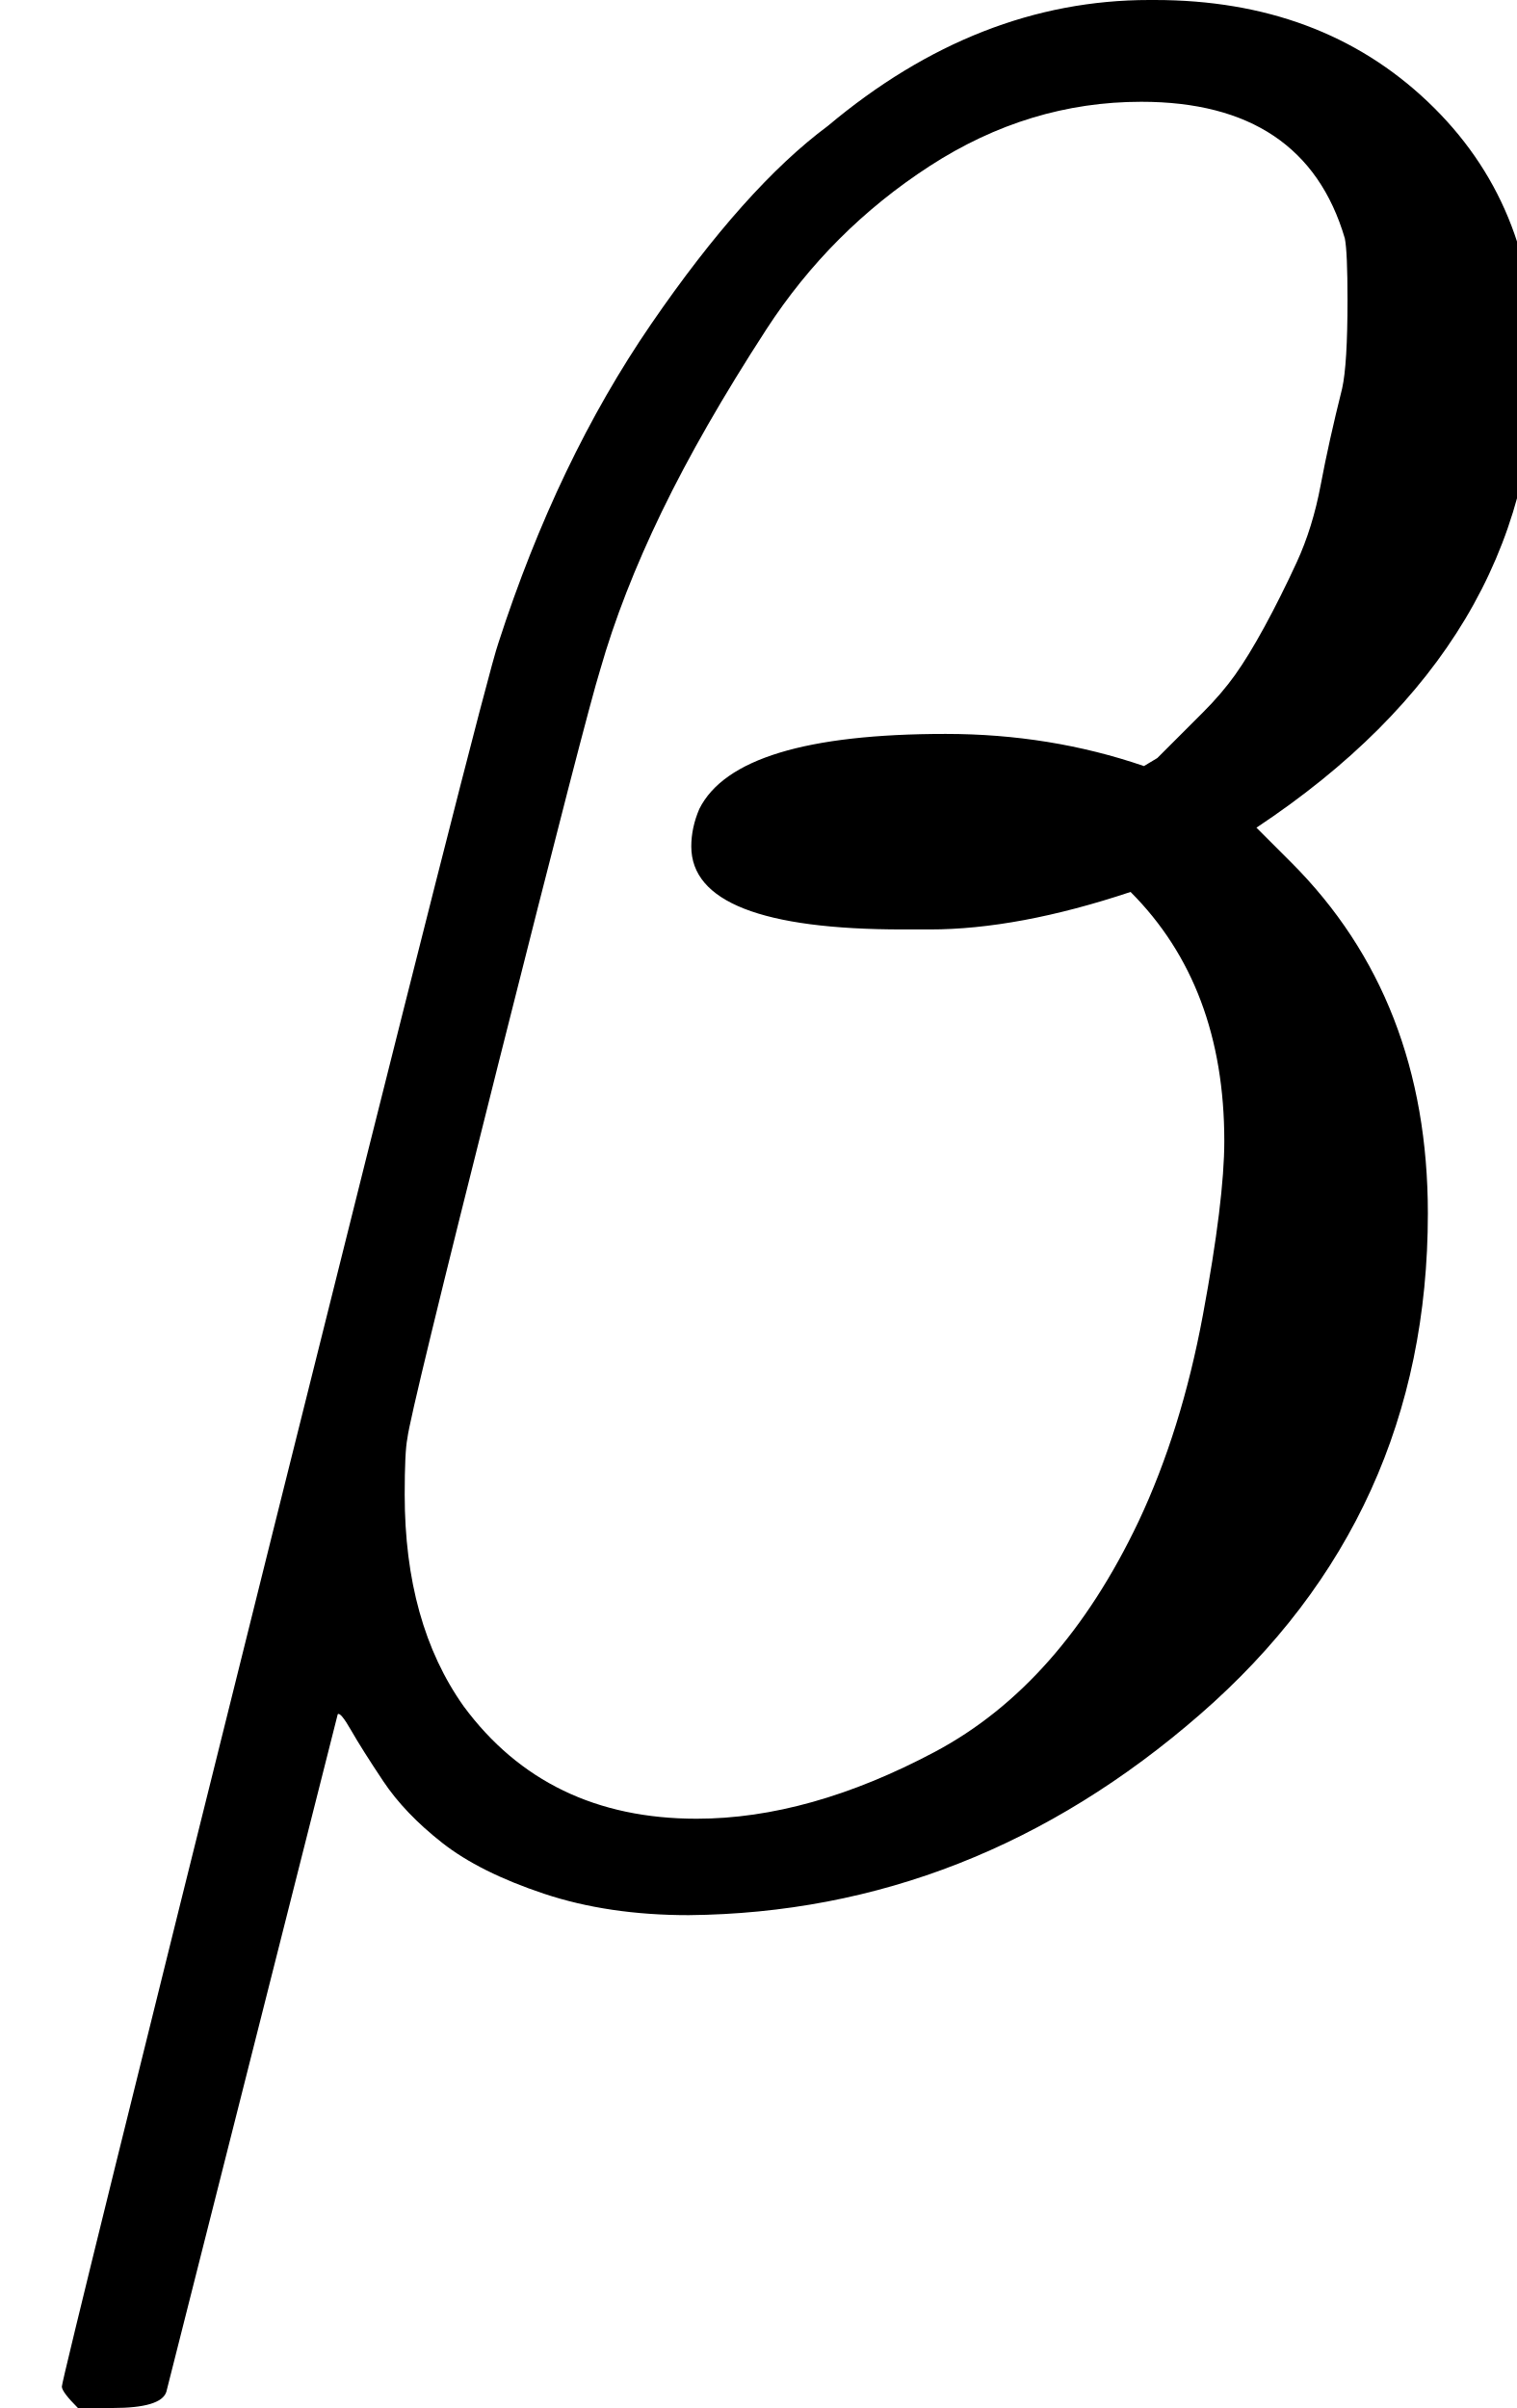
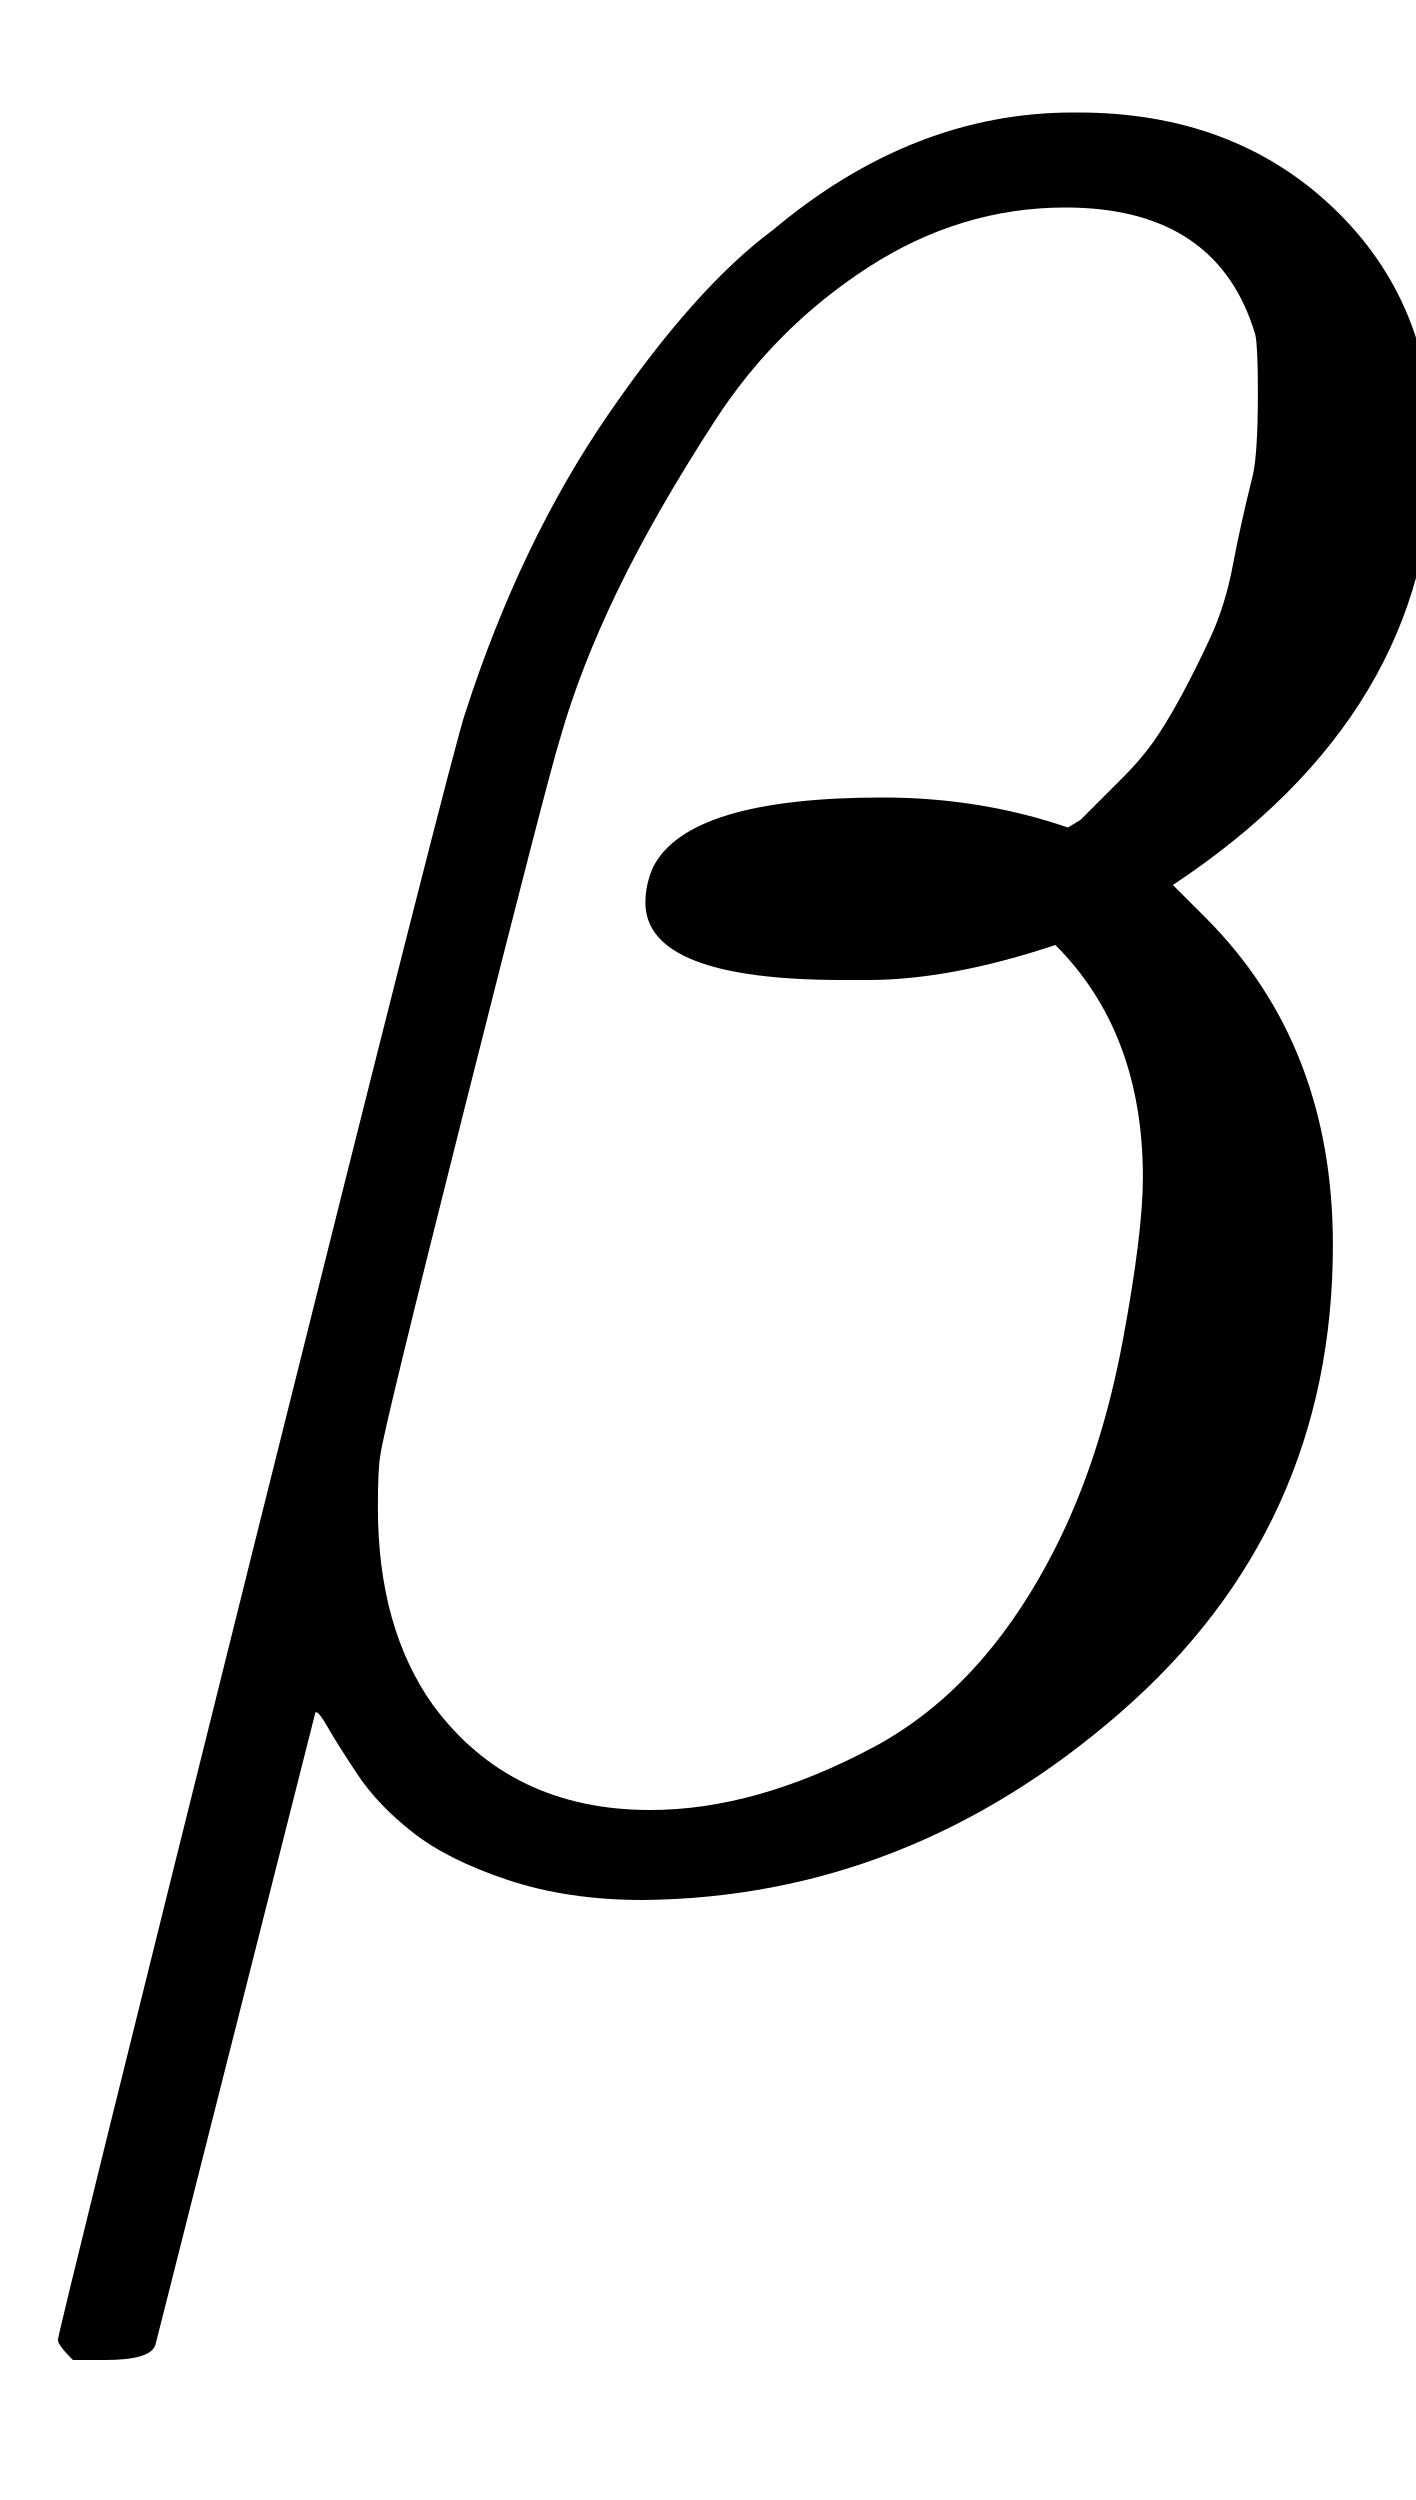
- <svg xmlns="http://www.w3.org/2000/svg" xmlns:xlink="http://www.w3.org/1999/xlink" style="vertical-align:-.439ex" width="1.281ex" height="2.034ex" viewBox="0 -705 566 899">
+ <svg xmlns="http://www.w3.org/2000/svg" xmlns:xlink="http://www.w3.org/1999/xlink" style="vertical-align:-.566ex" width="1.281ex" height="2.262ex" viewBox="0 -750 566 1000">
  <defs>
    <path id="a" d="M29-194q-6 6-6 8 0 3 79 320t84 331q22 68 57 119t66 74q56 47 120 47h2q62 0 102-38t40-97q0-105-104-174l13-13q51-51 51-131 0-113-85-187T257-10q-30 0-54 8t-38 19-22 23-12 19-5 6L62-188q-2-6-20-6H29Zm324 625q39 0 74-12l5 3 7 7 10 10q7 7 12 14t11 18 12 24 9 29 8 36q2 9 2 33 0 18-1 23-15 51-76 51-42 0-79-24t-61-61-39-68-23-59q-5-16-38-147t-34-140q-1-5-1-21 0-48 22-79 31-42 87-42 42 0 89 25t76 86q16 34 24 77t8 65q0 58-35 93-42-14-75-14h-10q-79 0-79 31 0 7 3 14 14 28 92 28Z" />
  </defs>
  <g stroke="currentColor" fill="currentColor" stroke-width="0">
    <use data-c="1D6FD" xlink:href="#a" transform="scale(1 -1)" />
  </g>
</svg>
